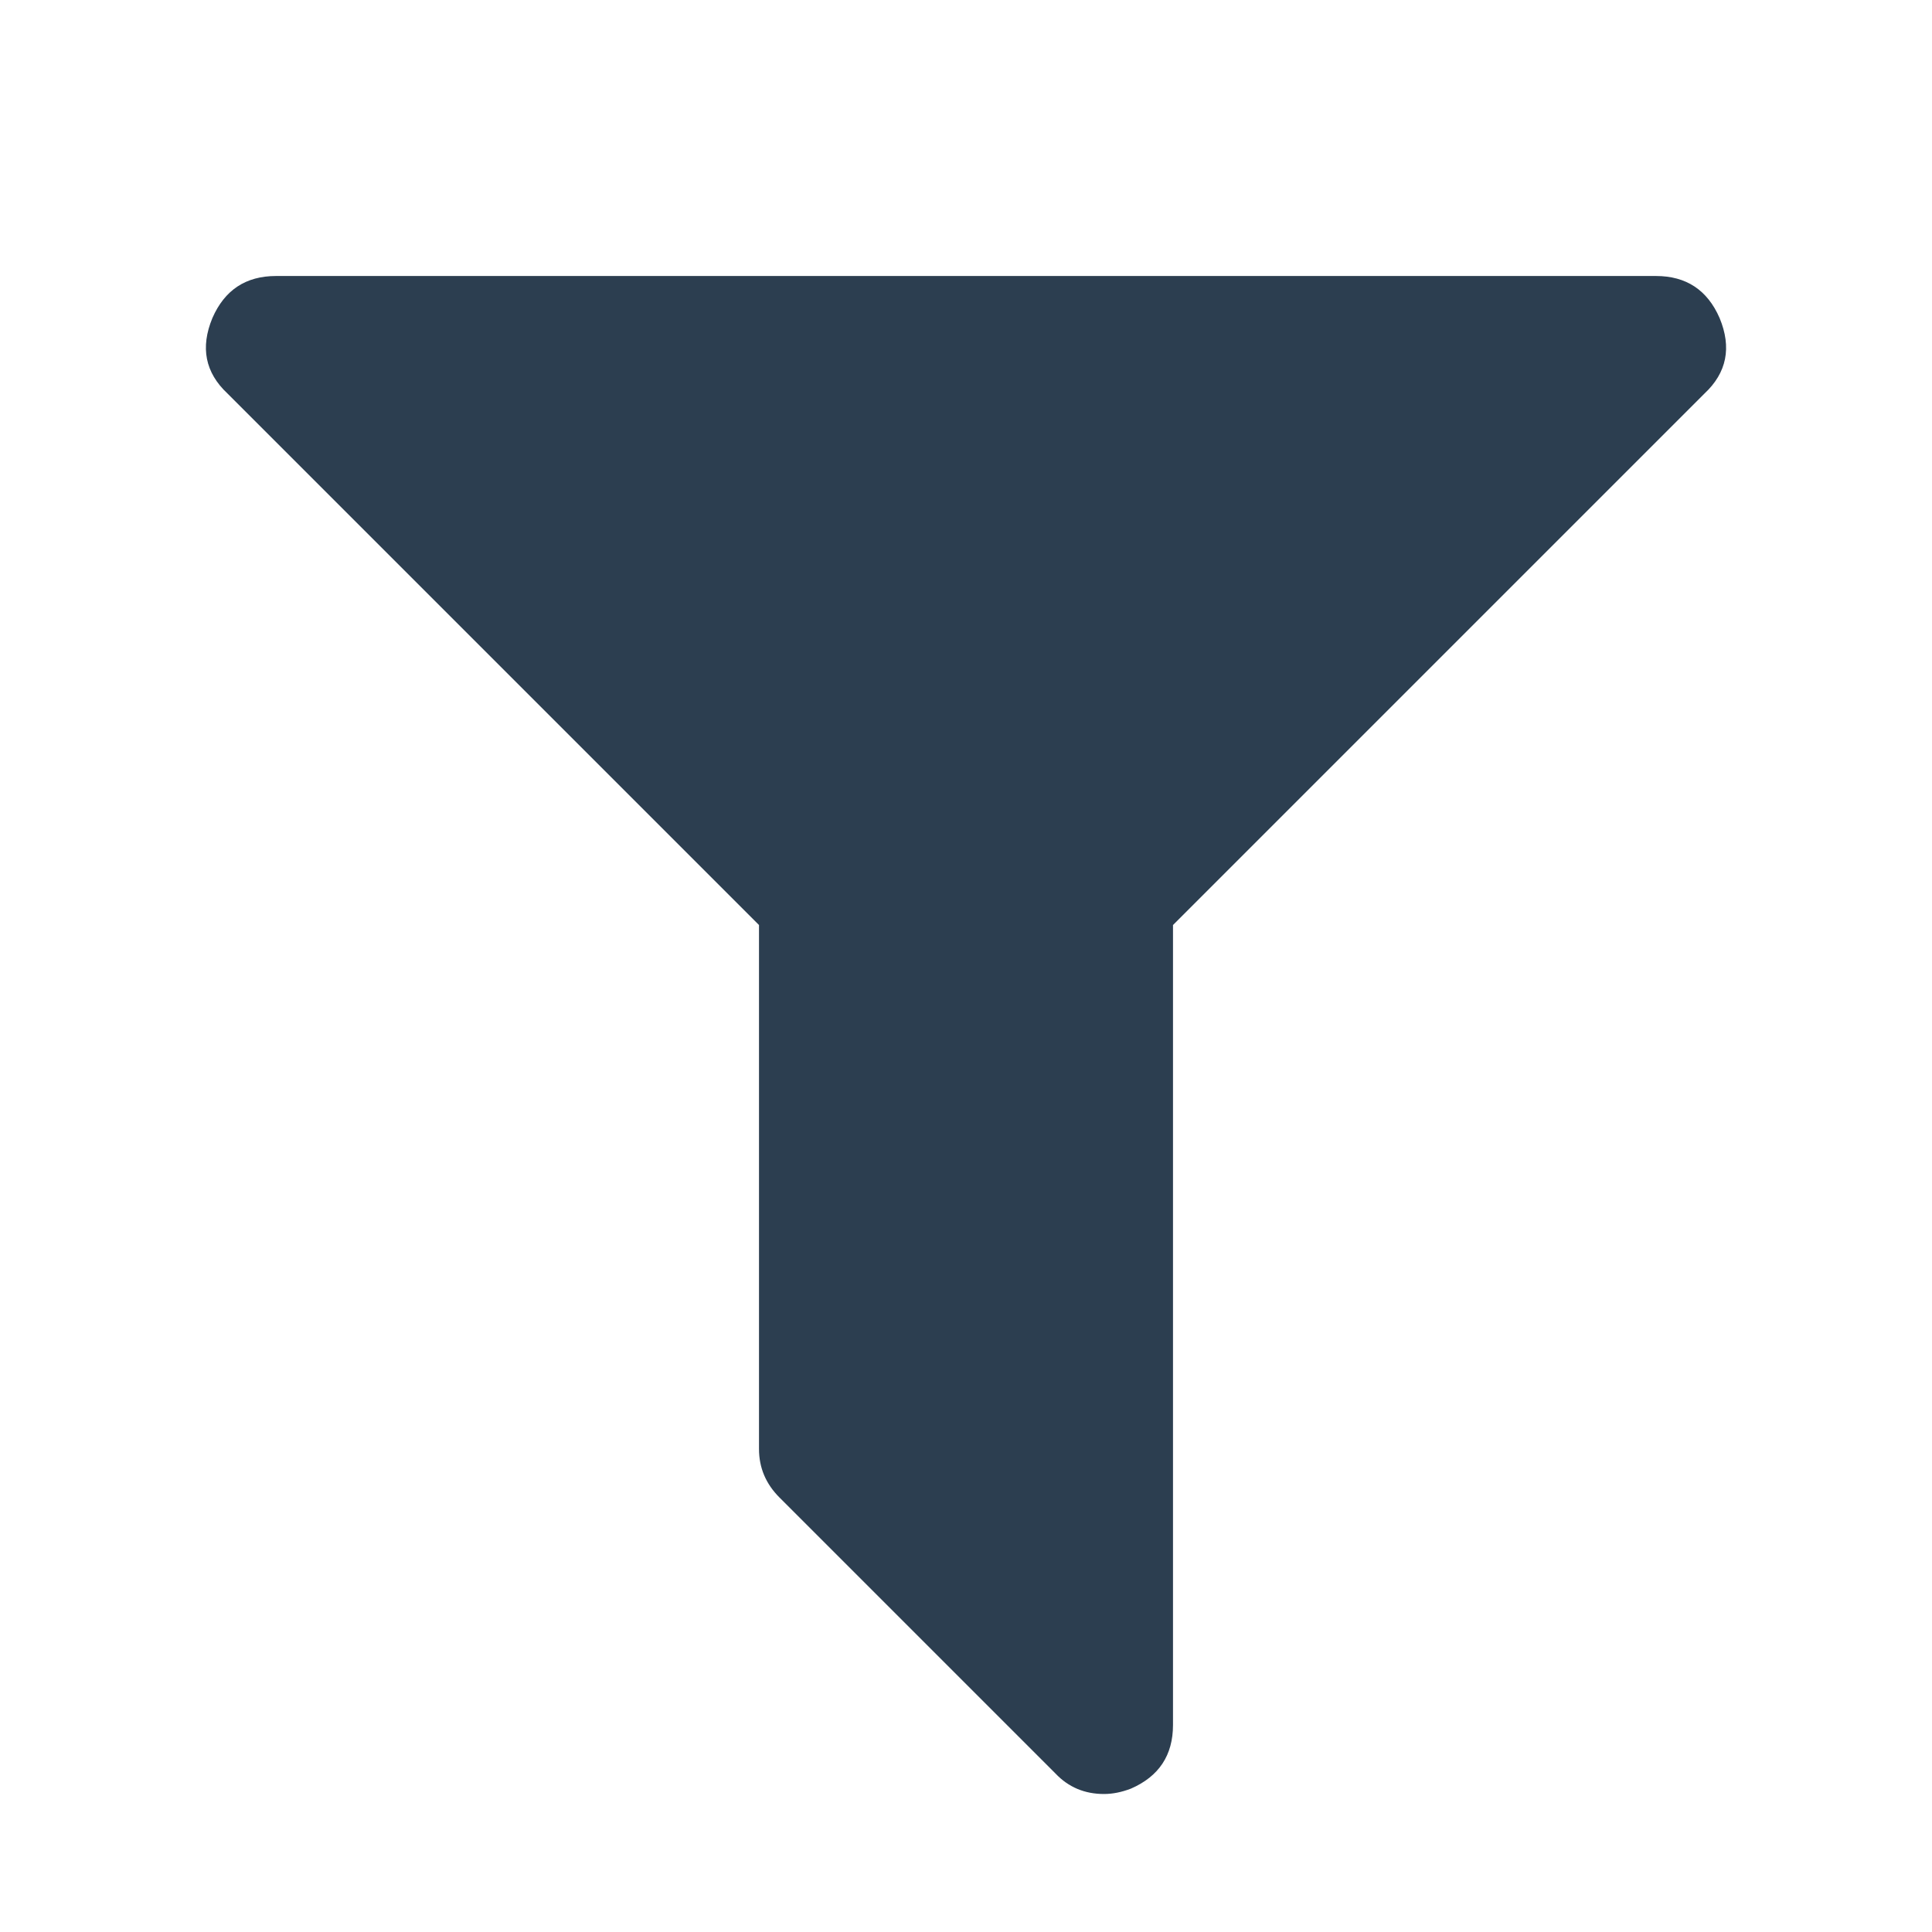
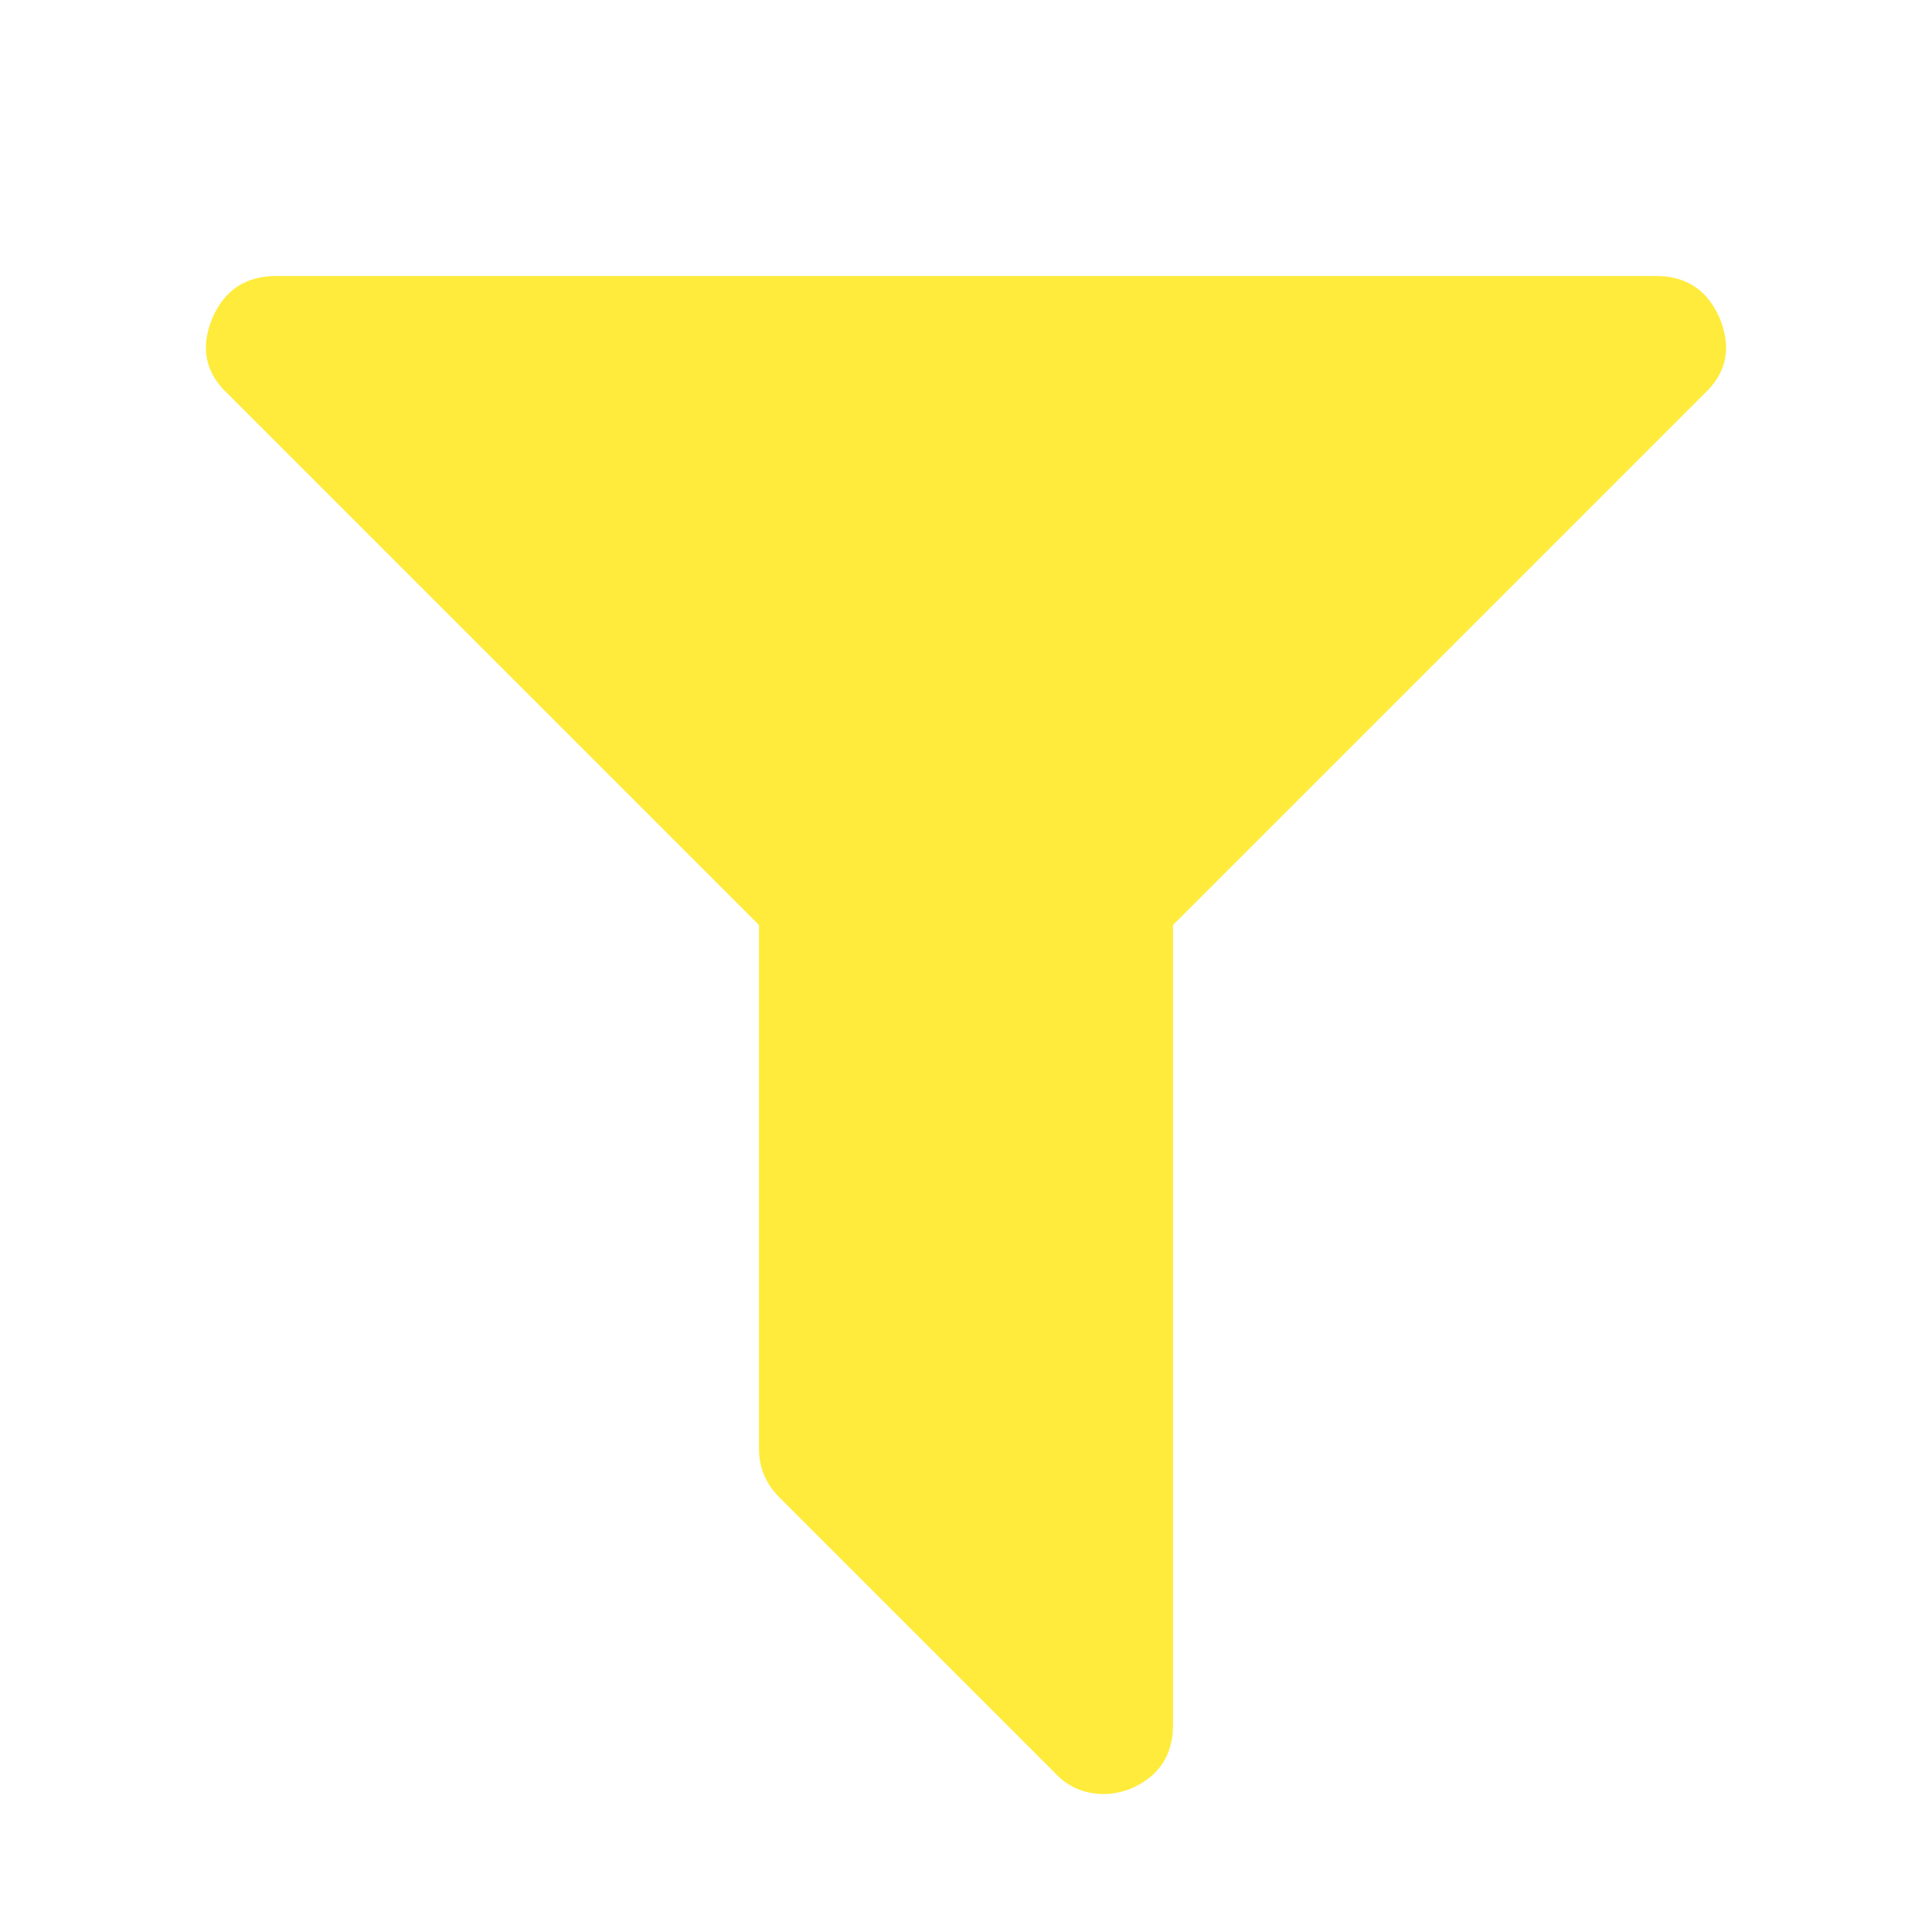
<svg xmlns="http://www.w3.org/2000/svg" height="1792" viewBox="0 0 1792 1792" width="1792">
-   <path fill="#2C3E50" d="M1595 295q17 41-14 70l-493 493v742q0 42-39 59-13 5-25 5-27 0-45-19l-256-256q-19-19-19-45v-486l-493-493q-31-29-14-70 17-39 59-39h1280q42 0 59 39z" />
+   <path fill="#ffeb3b" d="M1595 295q17 41-14 70l-493 493v742q0 42-39 59-13 5-25 5-27 0-45-19l-256-256q-19-19-19-45v-486l-493-493q-31-29-14-70 17-39 59-39h1280q42 0 59 39z" />
</svg>
